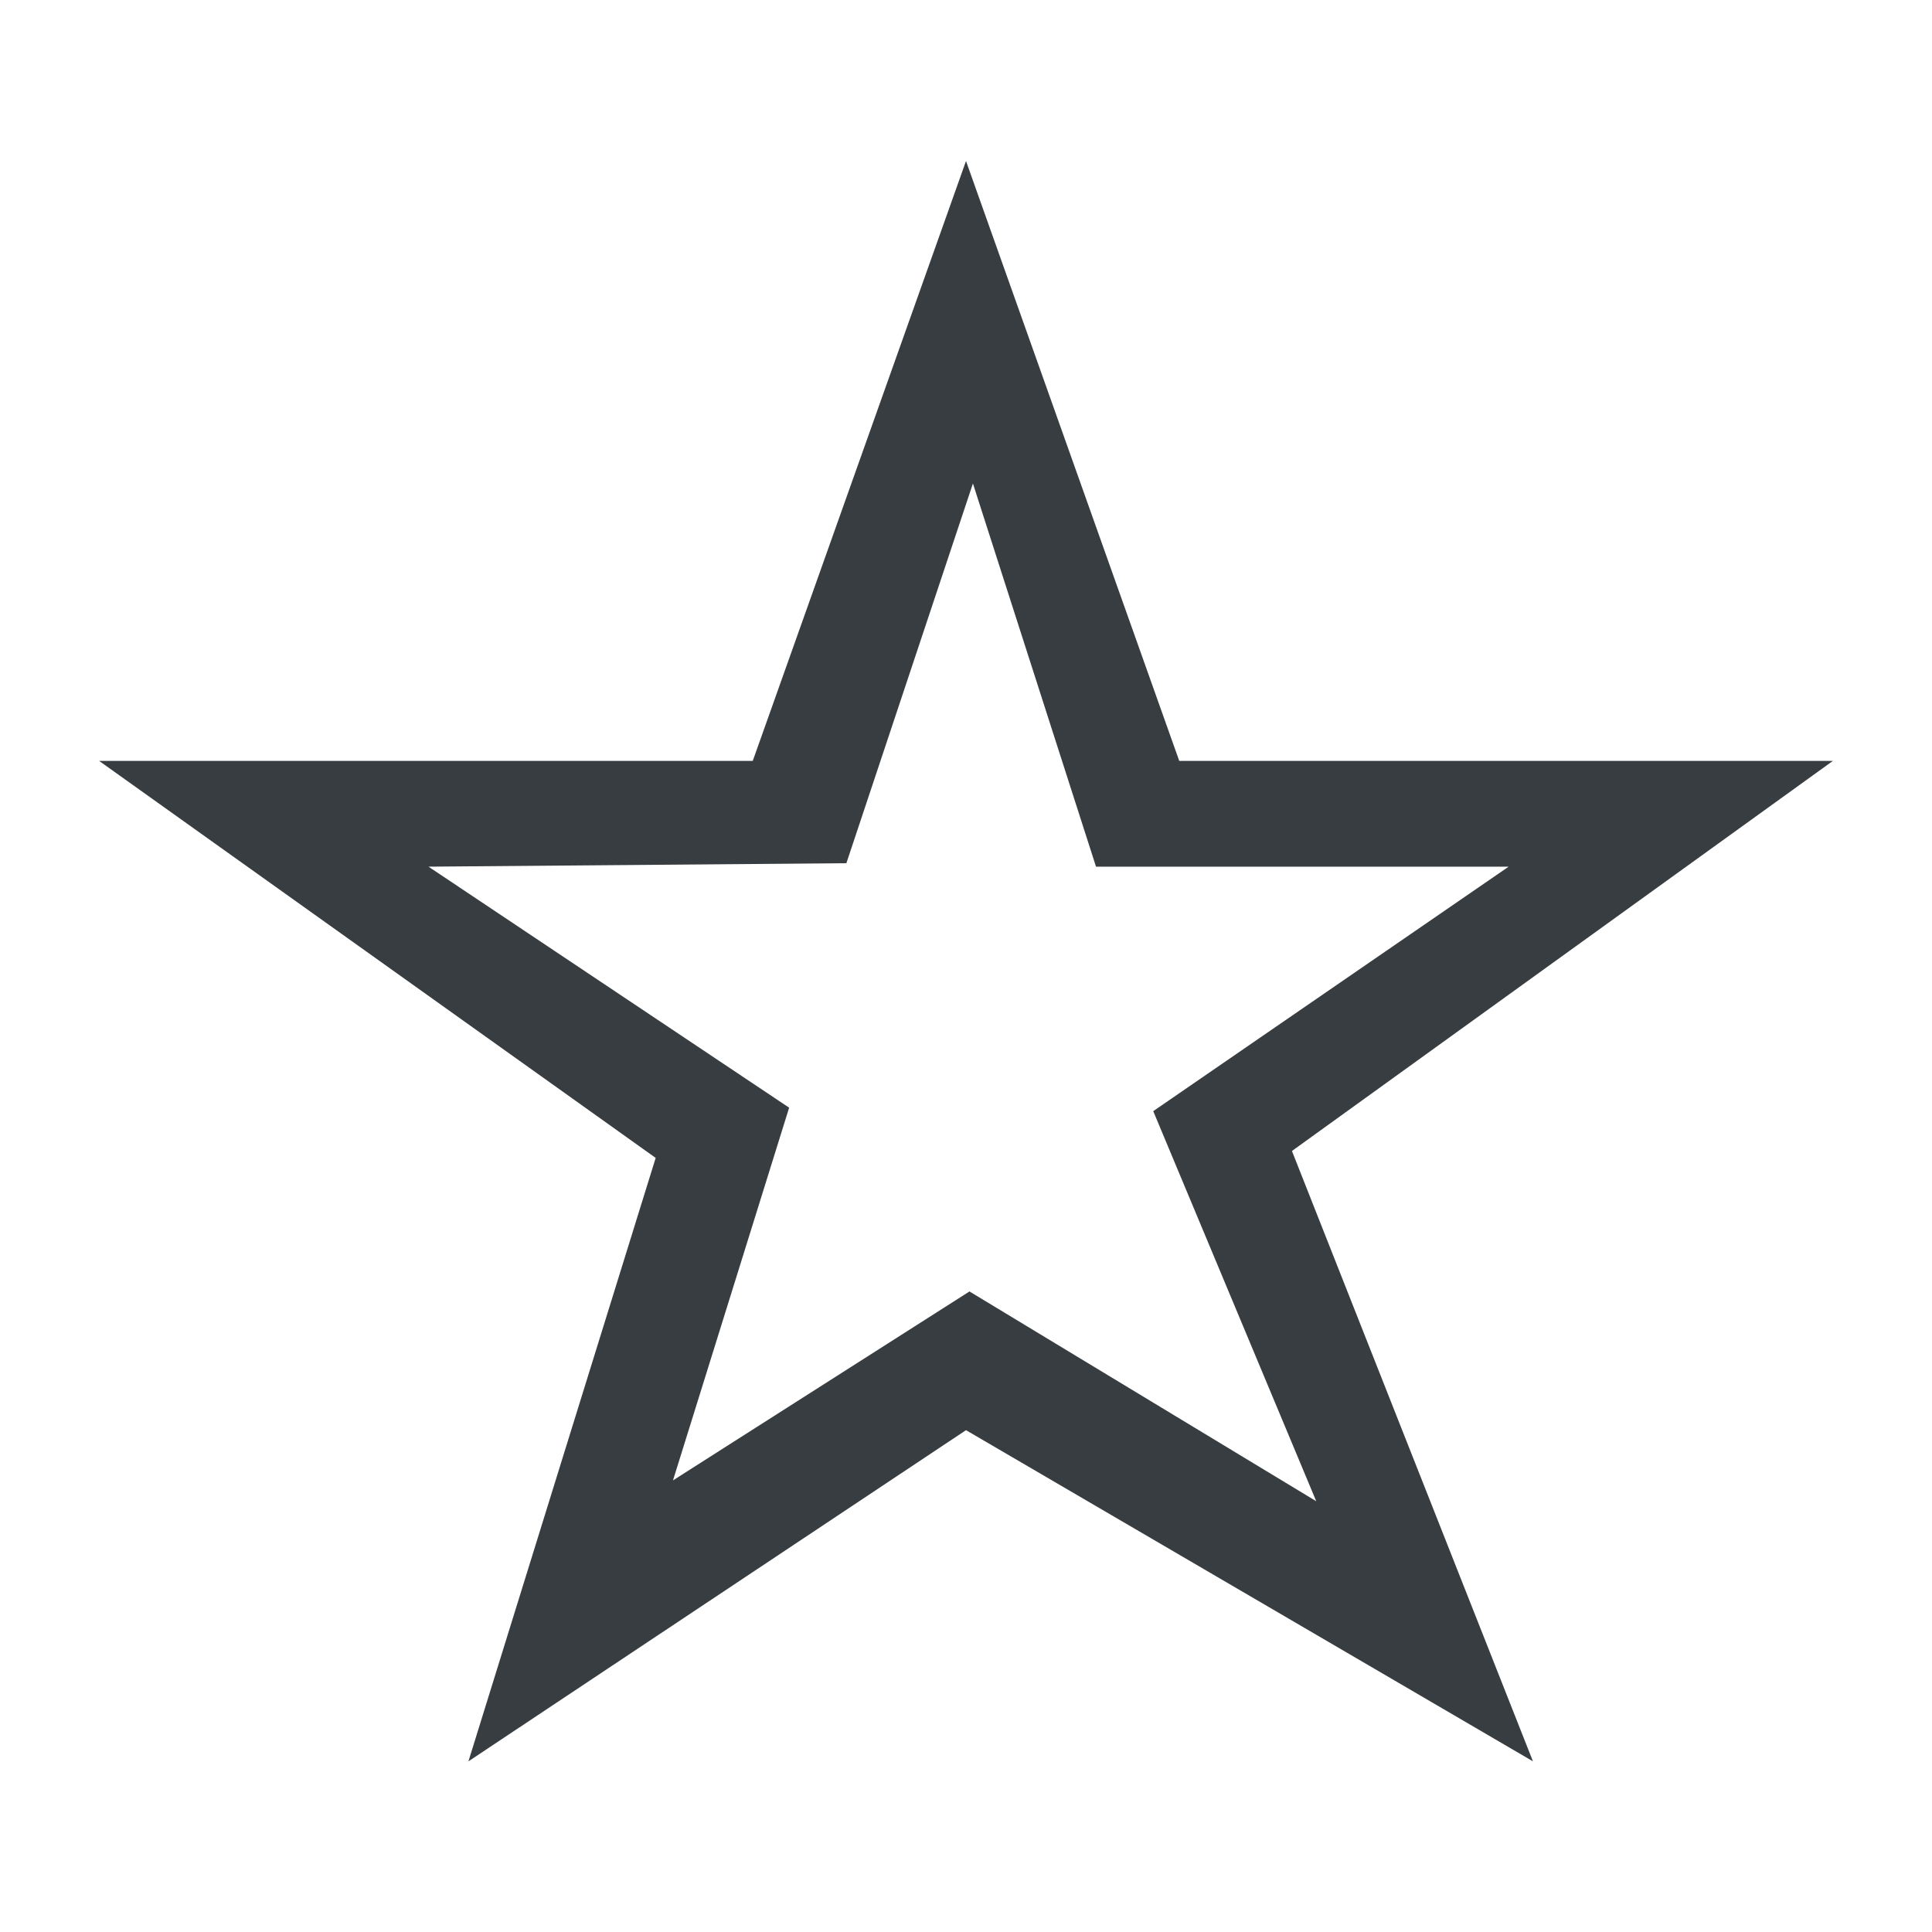
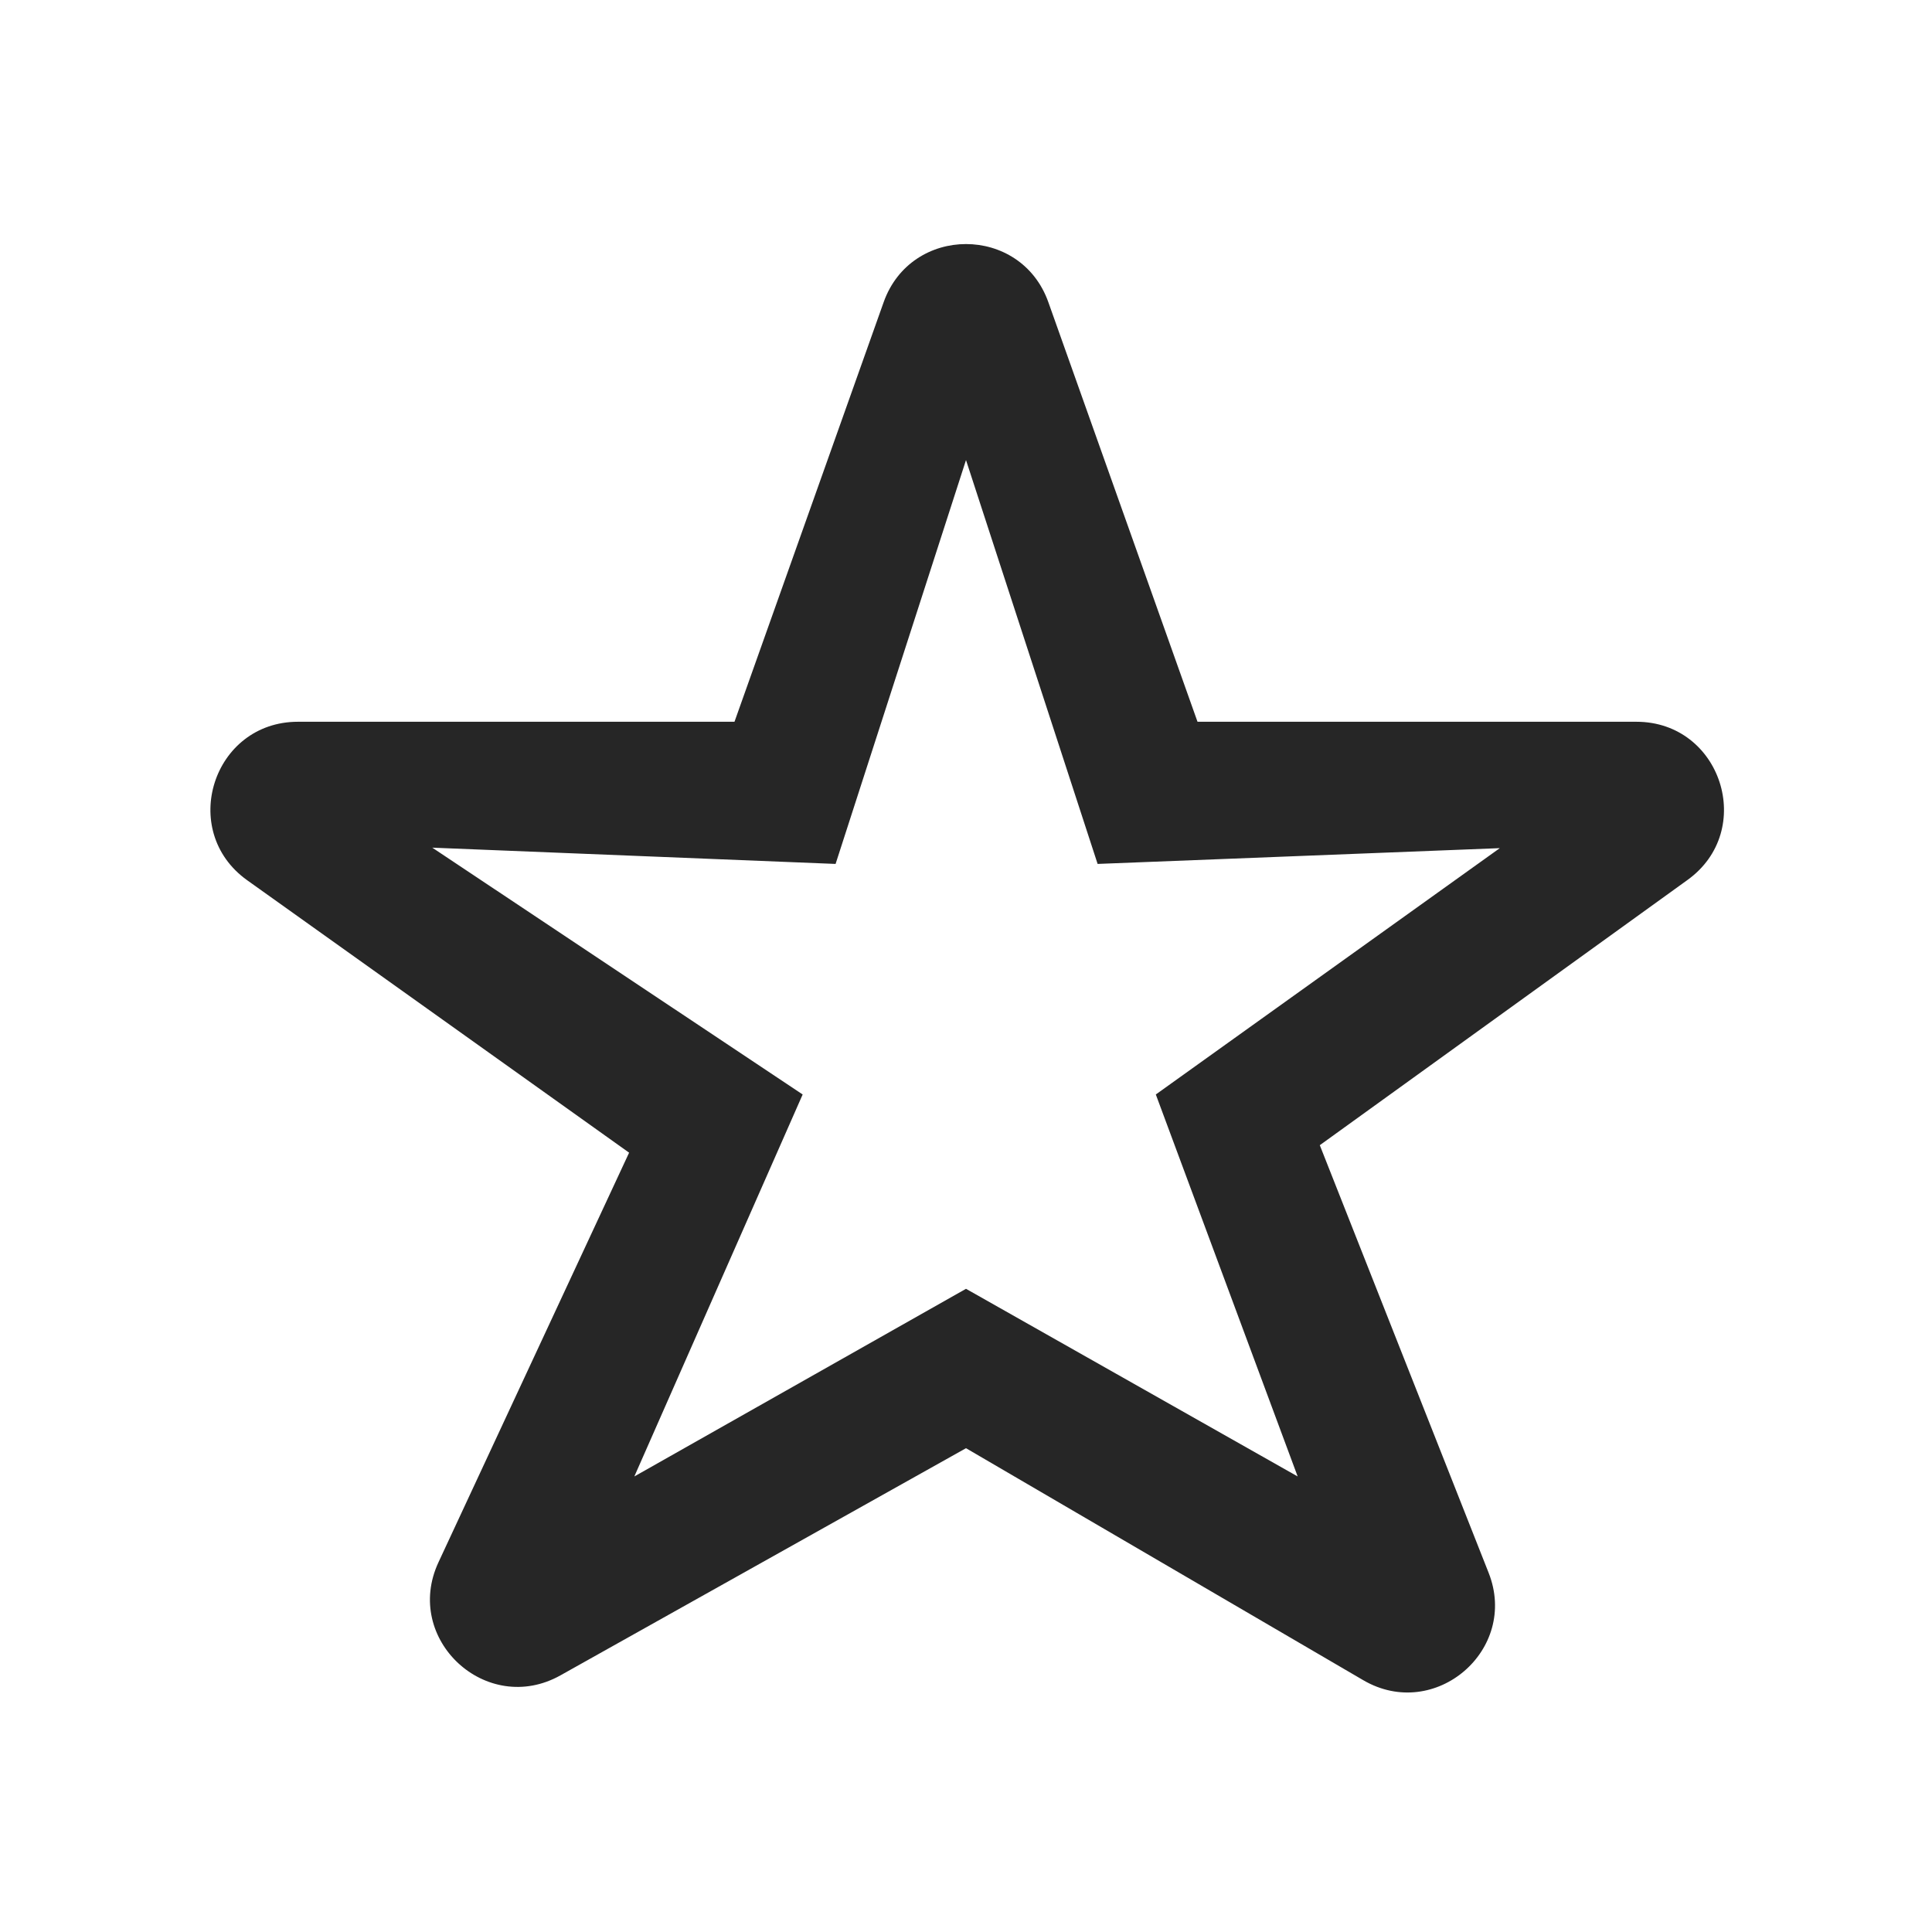
<svg xmlns="http://www.w3.org/2000/svg" width="24" height="24" viewBox="0 0 24 24" fill="none">
-   <path d="M12 2L9.351 9.452H1.231L8.145 14.384L5.819 21.88L12 17.766L19.043 21.88L16.049 14.298L22.769 9.452H14.649L12 2V2ZM12.086 6.006L13.615 10.766H18.741L14.326 13.803L16.351 18.649L12.043 16.043L8.36 18.39L9.803 13.76L5.323 10.766L10.514 10.723L12.086 6.006V6.006Z" fill="#373D40" />
+   <path d="M13.023 3.754C12.681 2.791 11.319 2.791 10.977 3.754L9.124 8.966H3.701C2.645 8.966 2.211 10.321 3.071 10.935L7.815 14.319L5.447 19.407C5.002 20.362 6.042 21.327 6.962 20.812L12 17.99L16.935 20.872C17.825 21.392 18.871 20.495 18.492 19.537L16.395 14.226L20.963 10.931C21.818 10.315 21.382 8.966 20.328 8.966H19.282H14.876L13.023 3.754ZM12 5.715L13.635 10.732L18.631 10.536L14.358 13.596L16.12 18.341L12 16.01L7.88 18.341L9.971 13.596L5.37 10.53L10.38 10.732L12 5.715Z" fill="#262626" />
</svg>
